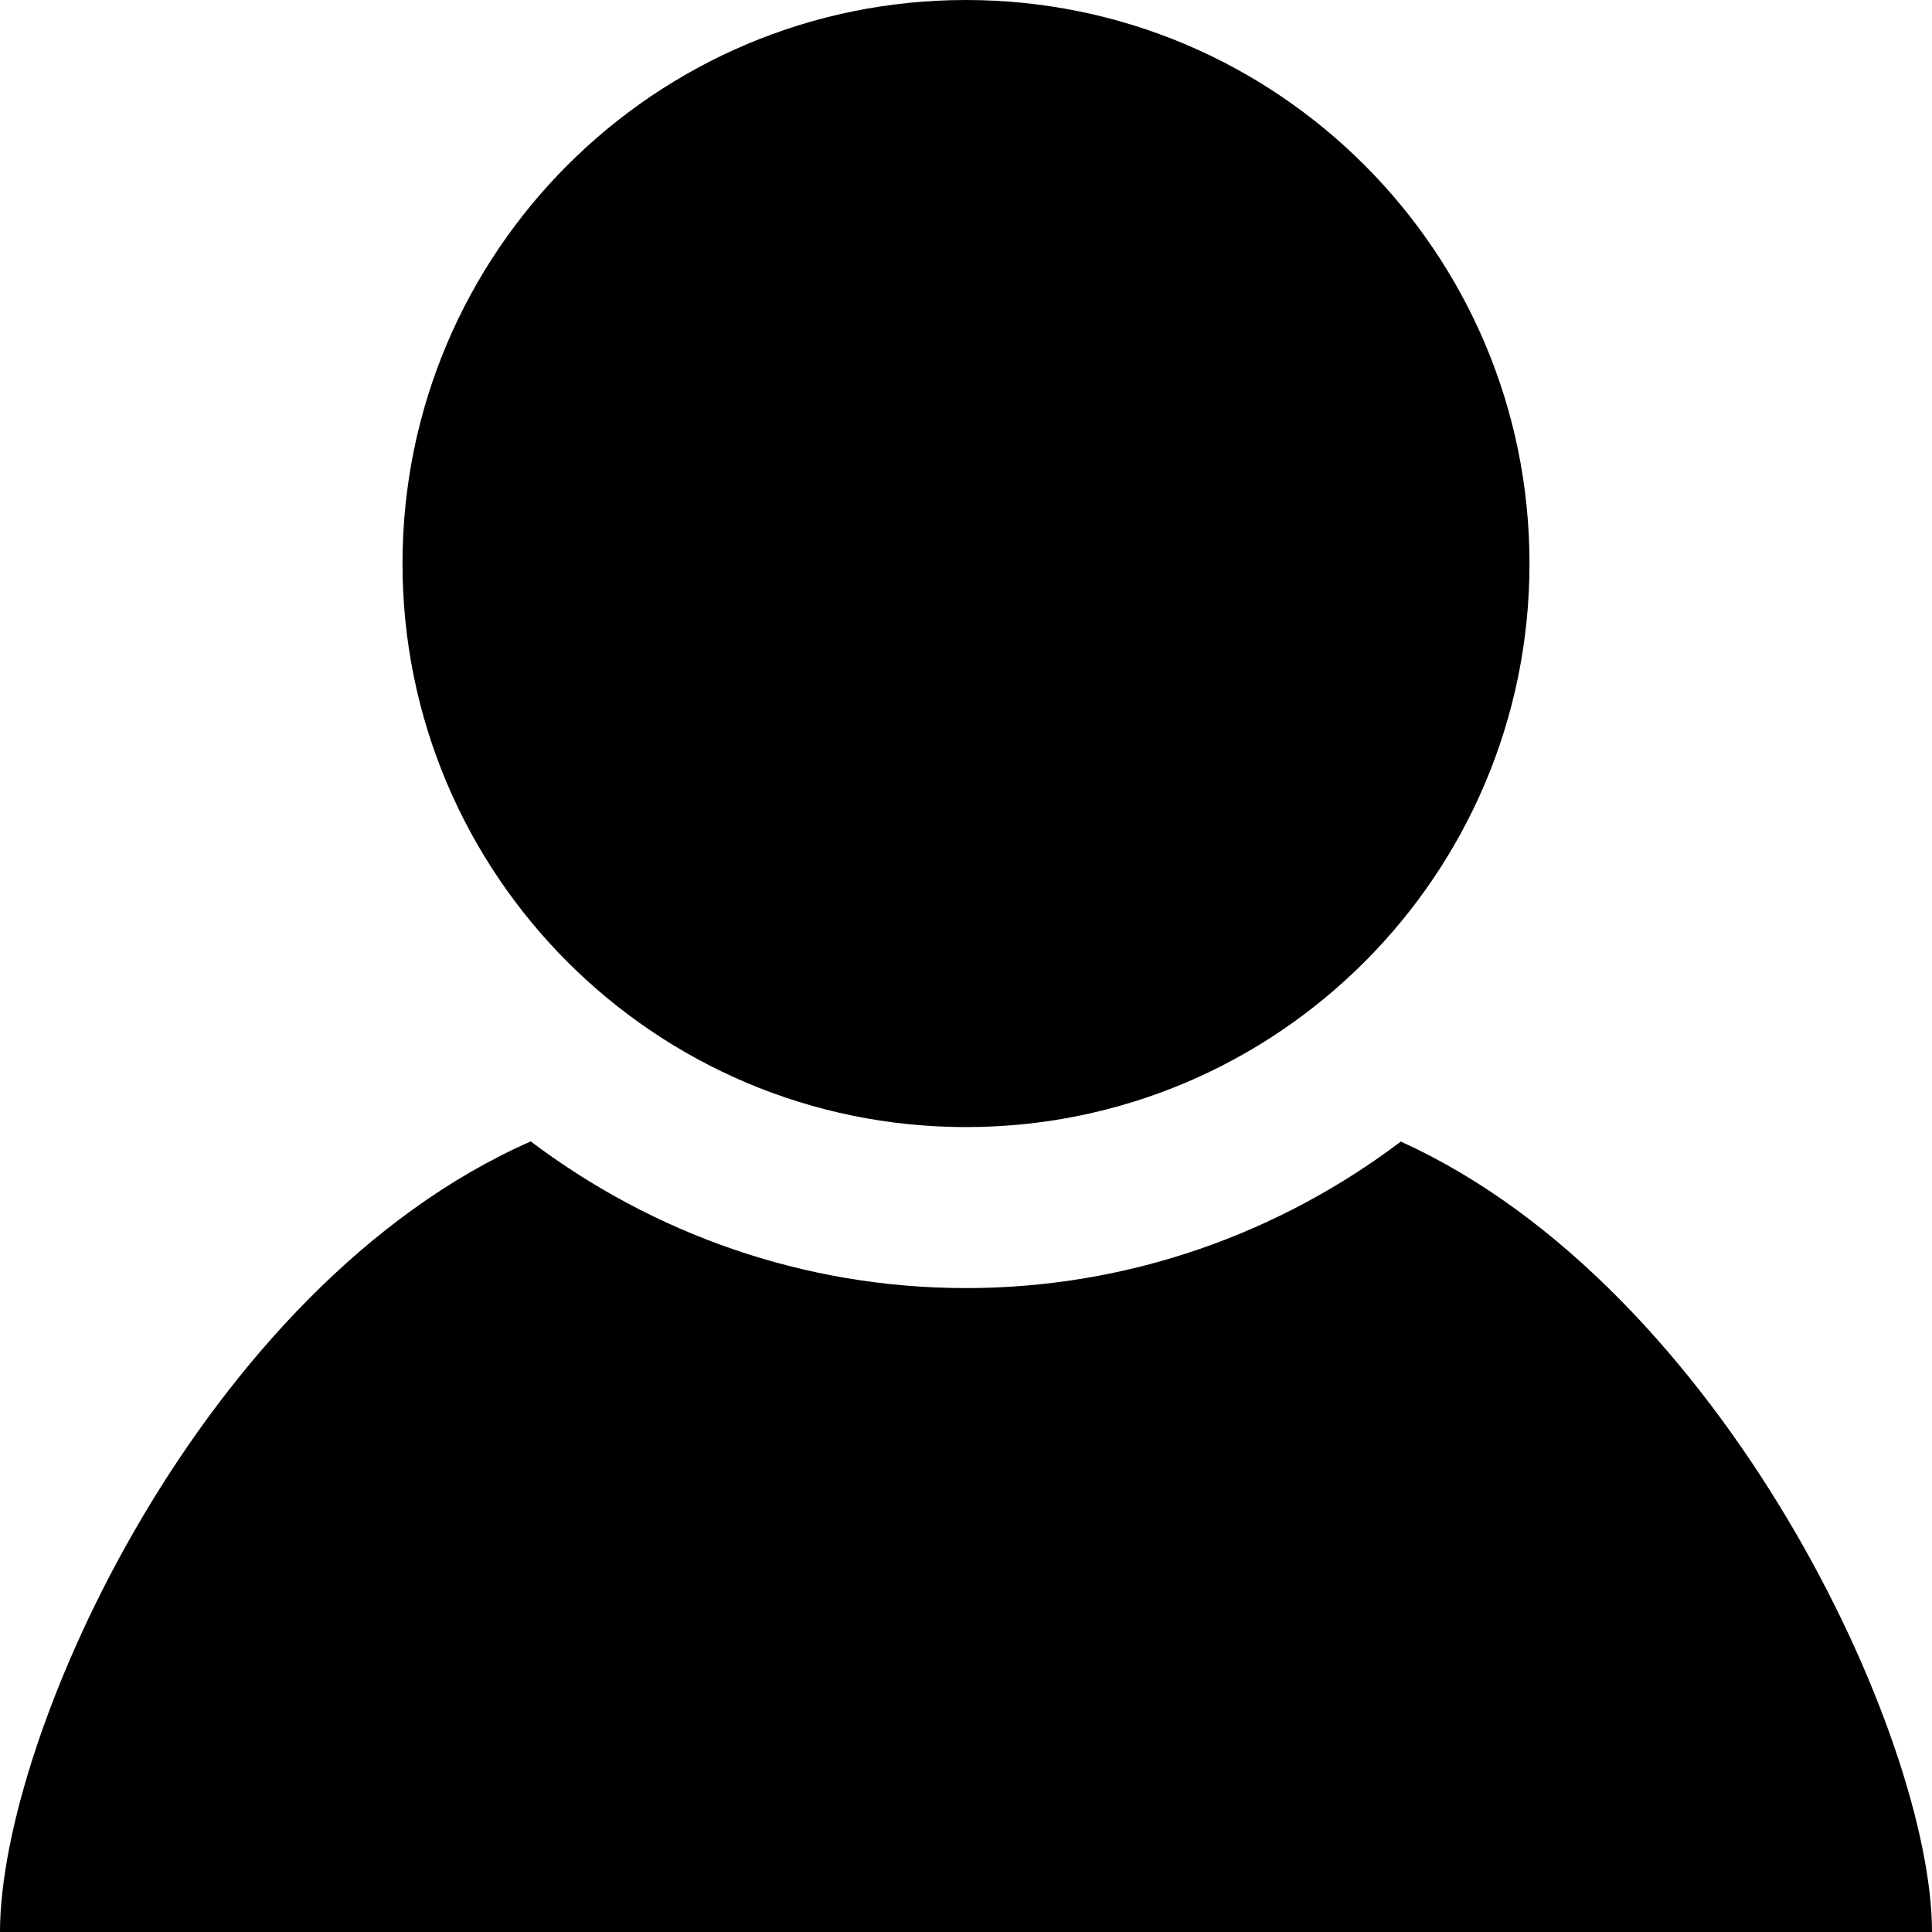
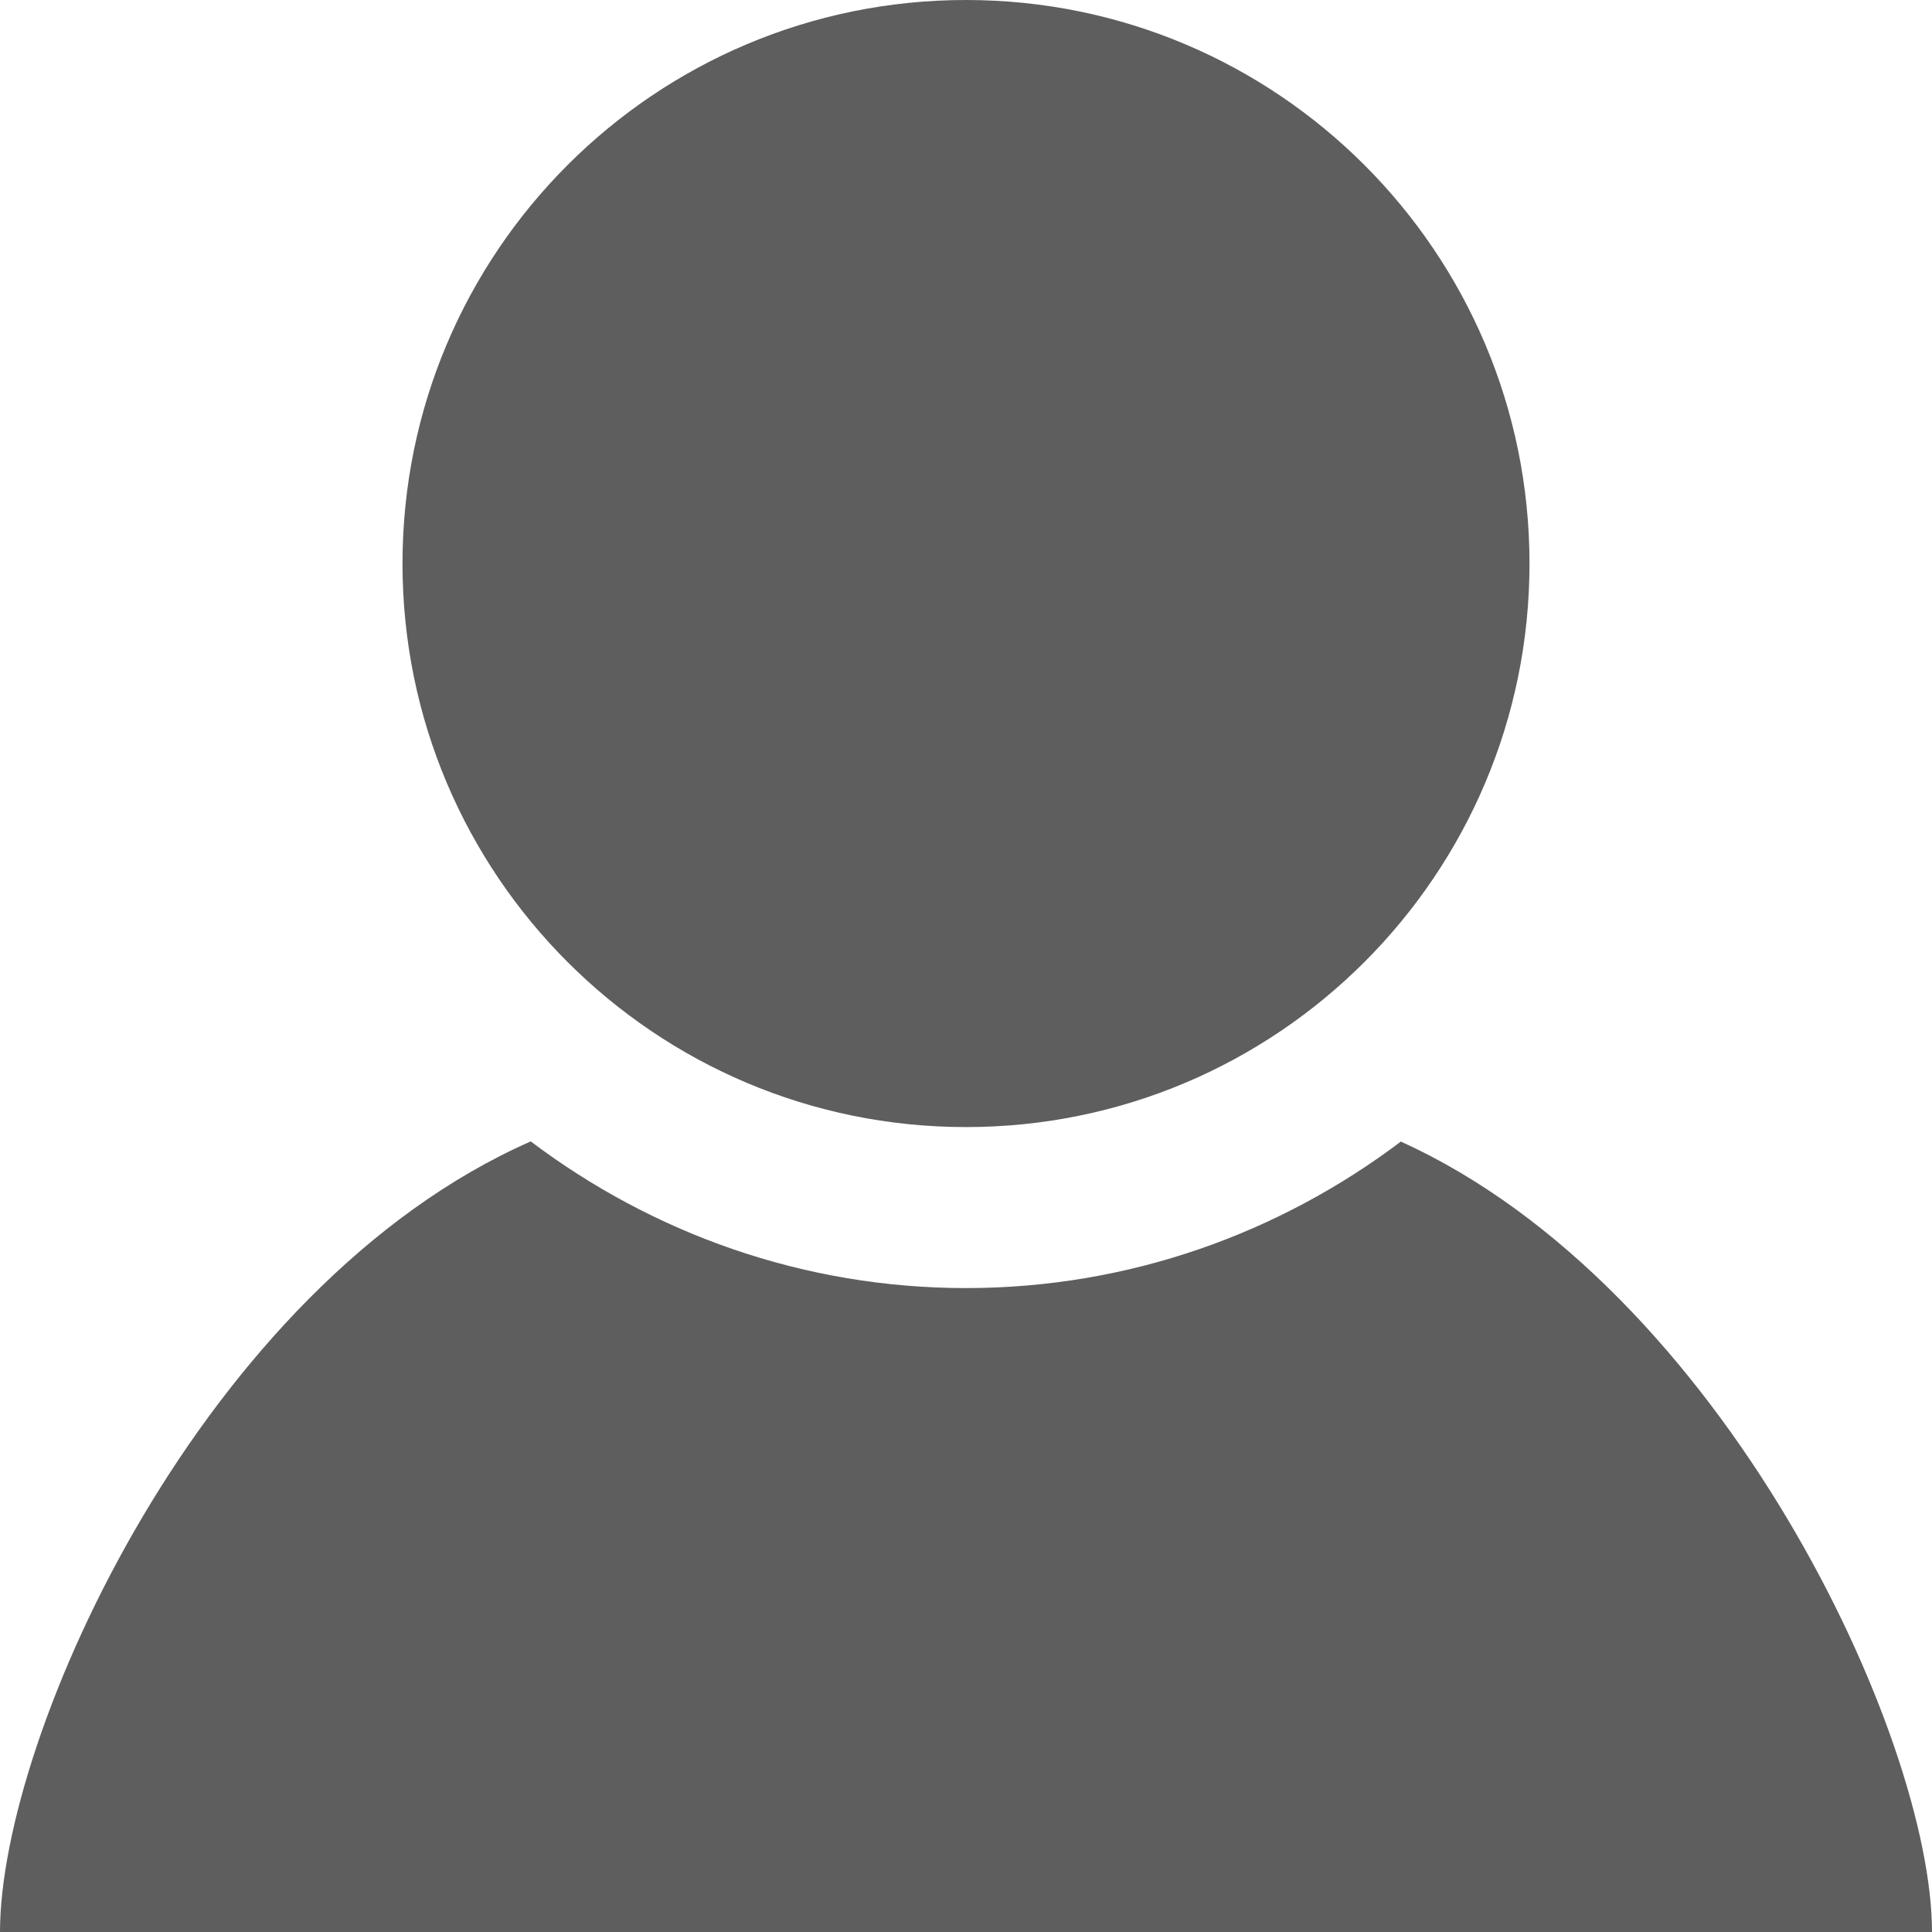
- <svg xmlns="http://www.w3.org/2000/svg" width="24" height="24" viewBox="0 0 24 24">
+ <svg xmlns="http://www.w3.org/2000/svg" fill="#5e5e5e" viewBox="0 0 24 24">
  <path d="M19 7.001c0 3.865-3.134 7-7 7s-7-3.135-7-7c0-3.867 3.134-7.001 7-7.001s7 3.134 7 7.001zm-1.598 7.18c-1.506 1.137-3.374 1.82-5.402 1.82-2.03 0-3.899-.685-5.407-1.822-4.072 1.793-6.593 7.376-6.593 9.821h24c0-2.423-2.6-8.006-6.598-9.819z" />
</svg>
